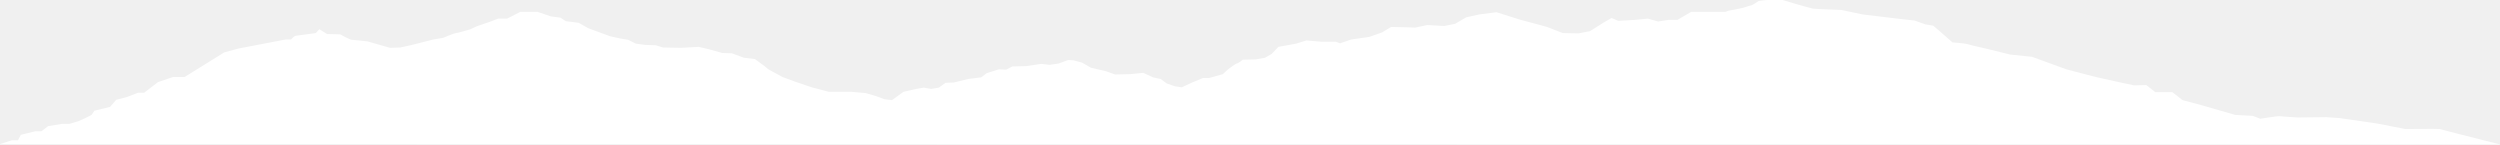
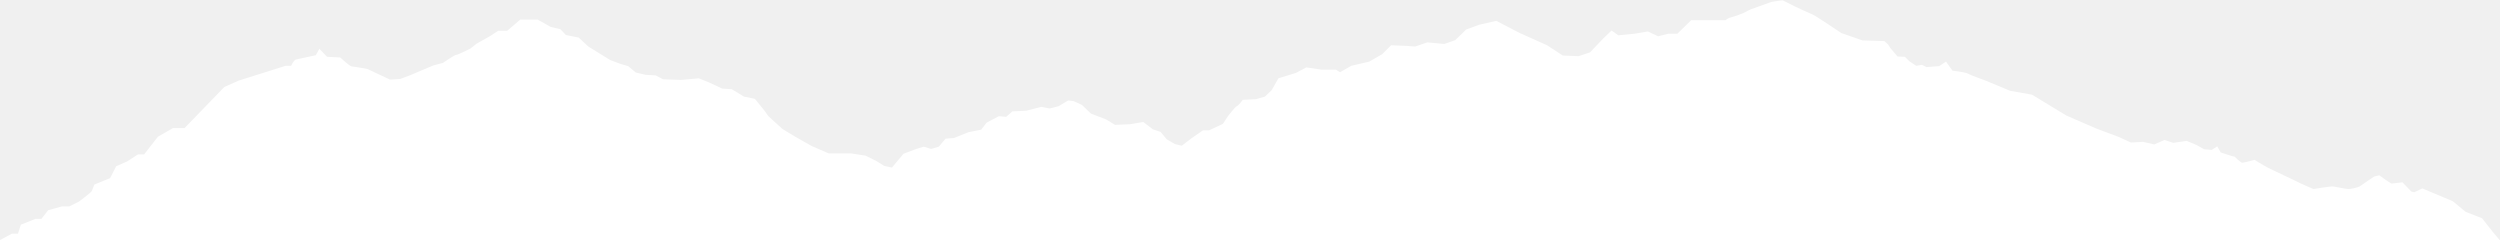
- <svg xmlns="http://www.w3.org/2000/svg" version="1.1" id="Ebene_1" x="0px" y="0px" viewBox="0 0 778.9 44.9" style="enable-background:new 0 0 778.9 44.9;" xml:space="preserve">
+ <svg xmlns="http://www.w3.org/2000/svg" version="1.1" id="Ebene_1" x="0px" y="0px" viewBox="0 0 778.9 74.7" style="enable-background:new 0 0 778.9 74.7;" xml:space="preserve">
  <style type="text/css">
	.st0{fill:#FFFFFF;}
</style>
-   <path class="st0" d="M0,44.9l3.7-1.2h1.9L6.5,42l4.5-1.1h1.9l2.1-1.6l4.3-0.7h2.3l3-0.9c0,0,3.8-1.7,4-2s0.8-1.2,0.8-1.2l4.9-1.2  l1.9-2.2l3.4-0.9l3.4-1.3h1.9l4.3-3.3l4.7-1.6h3.6l12.4-7.7l4.5-1.2l7.3-1.4l7.3-1.4h1.7c0,0,0.9-1.2,1.7-1.2c0.8-0.1,6-0.8,6-0.8  l1.1-1.2l2.4,1.5l4.1,0.1c0,0,3,1.7,3.6,1.7s4.9,0.5,4.9,0.5l7,2l3.2-0.1l3.2-0.7l2.8-0.7l4.3-1.1l3-0.5c0,0,3.6-1.5,4.1-1.5  c0.6,0,4.5-1.2,4.5-1.2l1.9-0.9l4.1-1.4l2.6-1h2.8l4.1-2.1h3h2.4l4.1,1.4l3,0.4l1.7,1.1l4,0.5l3,1.7l6.8,2.5l3.2,0.7l2.4,0.4  l2.4,1.2l3,0.4l3.2,0.1l2.3,0.7l5.6,0.1l5.5-0.3l3,0.7l4.3,1.2l3,0.1l3.8,1.4l3.4,0.4l3,2.2l1.2,1l4.4,2.4l3.8,1.4l5.3,1.8l5.3,1.4  h7l4.5,0.4l3.4,1l2.4,0.9l2.4,0.3l3.6-2.6l4-0.9l2.3-0.4l2.3,0.4l2.4-0.4l2.1-1.5l2.6-0.1l4.5-1.1l4-0.5l1.7-1.3l3.8-1.2l2.3,0.1  l1.9-1l4.3-0.1l4.7-0.7l2.6,0.3l2.8-0.4l3-1.1l1.7,0.1l2.6,0.7l2.8,1.6l4.7,1.1l2.8,1l4.7-0.1l4.1-0.4l3,1.4l2.4,0.5l1.9,1.4  l2.6,0.9l2.1,0.3l3-1.4l3.6-1.5h1.9l4.3-1.2l1.5-1.4c0,0,2.3-1.8,2.8-1.9c0.6-0.1,1.9-1.2,1.9-1.2l4.1-0.1l2.8-0.5l2.1-1.2l2.1-2.2  l5.5-1l3.2-1l4.7,0.4h4.5l1.3,0.5l3.5-1.2l5.6-0.8l4-1.4l2.8-1.7l4.9,0.1l2.6,0.1l3.8-0.8l5.3,0.3l3.4-0.7l3.4-2l4.1-0.9l5.3-0.7  l7.3,2.3l4.5,1.2l4,1.1l4.9,1.9l4.9,0.1l3.6-0.7l4.1-2.6l2.6-1.5l2.1,0.9l5.1-0.3l4.1-0.4l3.2,0.9l3.2-0.5h2.8l4.3-2.5h3.2h3.4h4.1  c0,0,0.6-0.3,1.1-0.4c0.6-0.1,2.8-0.5,3.6-0.7c0.8-0.1,2.6-0.8,3.2-0.9c0.6-0.1,2.4-1.4,2.4-1.4S550,0,550.5,0c0.6,0,4.9,0,4.9,0  l4,1.2c0,0,4.9,1.4,5.5,1.5c0.6,0.1,8.8,0.4,8.8,0.4l6.6,1.4L592,5.9l4.5,0.5l3.4,1.2l2.4,0.4l1.9,1.6l4.1,3.6c0,0,3.8,0.3,4.5,0.5  c0.8,0.3,5.8,1.4,5.8,1.4l7.7,1.9l6.8,0.7l10.7,3.9L653,24l7.2,1.6l4.7,1l3.8-0.1l2.8,2.2h5.3l3.2,2.5l6,1.6l10.4,3l5.5,0.3l2.3,0.9  c0,0,5.5-0.9,6-0.8c0.6,0.1,5.6,0.4,5.6,0.4l9-0.1l4.2,0.3l11.7,1.7l8.7,1.7c0,0,10.2-0.1,10.7,0C760.7,40.4,771,43,771,43l7.9,2  L0,44.9L0,44.9z" />
+   <path class="st0" d="M608.3,22c0,0,3.8,0.5,4.5,0.8c0.8,0.5,5.8,2.3,5.8,2.3l7.7,3.2l6.8,1.2l10.7,6.5l9.2,4l7.2,2.7l3.7,1.7  l3.8-0.2l3.5,0.8l3.2-1.4l2.7,0.9l4.2-0.6l3.1,1.3l2.3,1.3l2.4,0.2l1.7-1.1l1.1,1.9l3.4,1.1l0.9,0.2c0,0,1.9,1.9,2.4,1.9  c0.6,0,3.8-0.9,3.8-0.9s2.4,1.5,4.1,2.4c1.7,0.9,8.5,4,9,4.3c0.6,0.4,5.3,2.4,5.3,2.4s5.1-0.9,6.2-0.8c1.1,0.2,4.1,0.8,4.7,0.8  s2.8-0.4,3.6-0.9c0.8-0.6,4.4-3,4.4-3l1.6-0.4c1.9,1.5,3.8,2.6,3.8,2.6l3.4-0.4l2.8,2.9l0.9,0.2l2.5-1.2l3.3,1.4l3.6,1.5l2.6,1.1  l4,3.3l5.1,2l3.4,4.3l2.1,2.5H0l0,0l3.7-2h1.9l0.9-2.8l4.5-1.8h1.9l2.1-2.7l4.3-1.2h2.3l3-1.5c0,0,3.8-2.8,4-3.3s0.8-2,0.8-2l4.9-2  l1.9-3.7l3.4-1.5l3.4-2.2h1.9l4.3-5.5l4.7-2.7h3.6l12.4-12.8l4.5-2l7.3-2.3l7.3-2.3h1.7c0,0,0.9-2,1.7-2c0.8-0.2,6-1.3,6-1.3l1.1-2  l2.4,2.5l4.1,0.2c0,0,3,2.8,3.6,2.8s4.9,0.8,4.9,0.8l7,3.3l3.2-0.2l3.2-1.2l2.8-1.2l4.3-1.8l3-0.8c0,0,3.6-2.5,4.1-2.5  c0.6,0,4.5-2,4.5-2l1.9-1.5l4.1-2.3l2.6-1.7h2.8l4.1-3.5h3h2.4l4.1,2.3l3,0.7l1.7,1.8l4,0.8l3,2.8l6.8,4.2l3.2,1.2l2.4,0.7l2.4,2  l3,0.7l3.2,0.2l2.3,1.2l5.6,0.2l5.5-0.5l3,1.2l4.3,2l3,0.2l3.8,2.3l3.4,0.7l3,3.7l1.2,1.7l4.4,4l3.8,2.3l5.3,3l5.3,2.3h7l4.5,0.7  l3.4,1.7l2.4,1.5l2.4,0.5l3.6-4.3l4-1.5l2.3-0.7l2.3,0.7l2.4-0.7l2.1-2.5l2.6-0.2l4.5-1.8l4-0.8l1.7-2.2l3.8-2l2.3,0.2l1.9-1.7  l4.3-0.2l4.7-1.2l2.6,0.5l2.8-0.7l3-1.8l1.7,0.2l2.6,1.2l2.8,2.7l4.7,1.8l2.8,1.7l4.7-0.2l4.1-0.7l3,2.3l2.4,0.8l1.9,2.3l2.6,1.5  l2.1,0.5l3-2.3l3.6-2.5h1.9l4.3-2l1.5-2.3c0,0,2.3-3,2.8-3.2c0.6-0.2,1.9-2,1.9-2l4.1-0.2l2.8-0.8l2.1-2l2.1-3.7l5.5-1.7L407,21  l4.7,0.7h4.5l1.3,0.8l3.5-2l5.6-1.3l4-2.3l2.8-2.8l4.9,0.2l2.6,0.2l3.8-1.3l5.3,0.5l3.4-1.2l3.4-3.3l4.1-1.5l5.3-1.2l7.3,3.8l4.5,2  l4,1.8l4.9,3.2l4.9,0.2l3.6-1.2l4.1-4.3l2.6-2.5l2.1,1.5l5.1-0.5l4.1-0.7l3.2,1.5l3.2-0.8h2.8l4.3-4.2h3.2h3.4h4.1  c0,0,0.6-0.5,1.1-0.7c0.6-0.2,2.8-0.8,3.6-1.2c0.8-0.2,2.6-1.3,3.2-1.5c0.6-0.2,6.4-2.3,6.4-2.3s3-0.5,3.5-0.5c0.6,0,0,0,0,0l4,2  c0,0,4.9,2.3,5.5,2.5c0.6,0.2,8.8,5.7,8.8,5.7l6.6,2.3l6.8,0.2l1.2,1.1l0.6,1l2.3,2.7l2.3,0.1l1.4,1.4l2.1,1.4l1.8-0.3l1.4,0.7  l4-0.3l2.1-1.4L608.3,22z" />
</svg>
